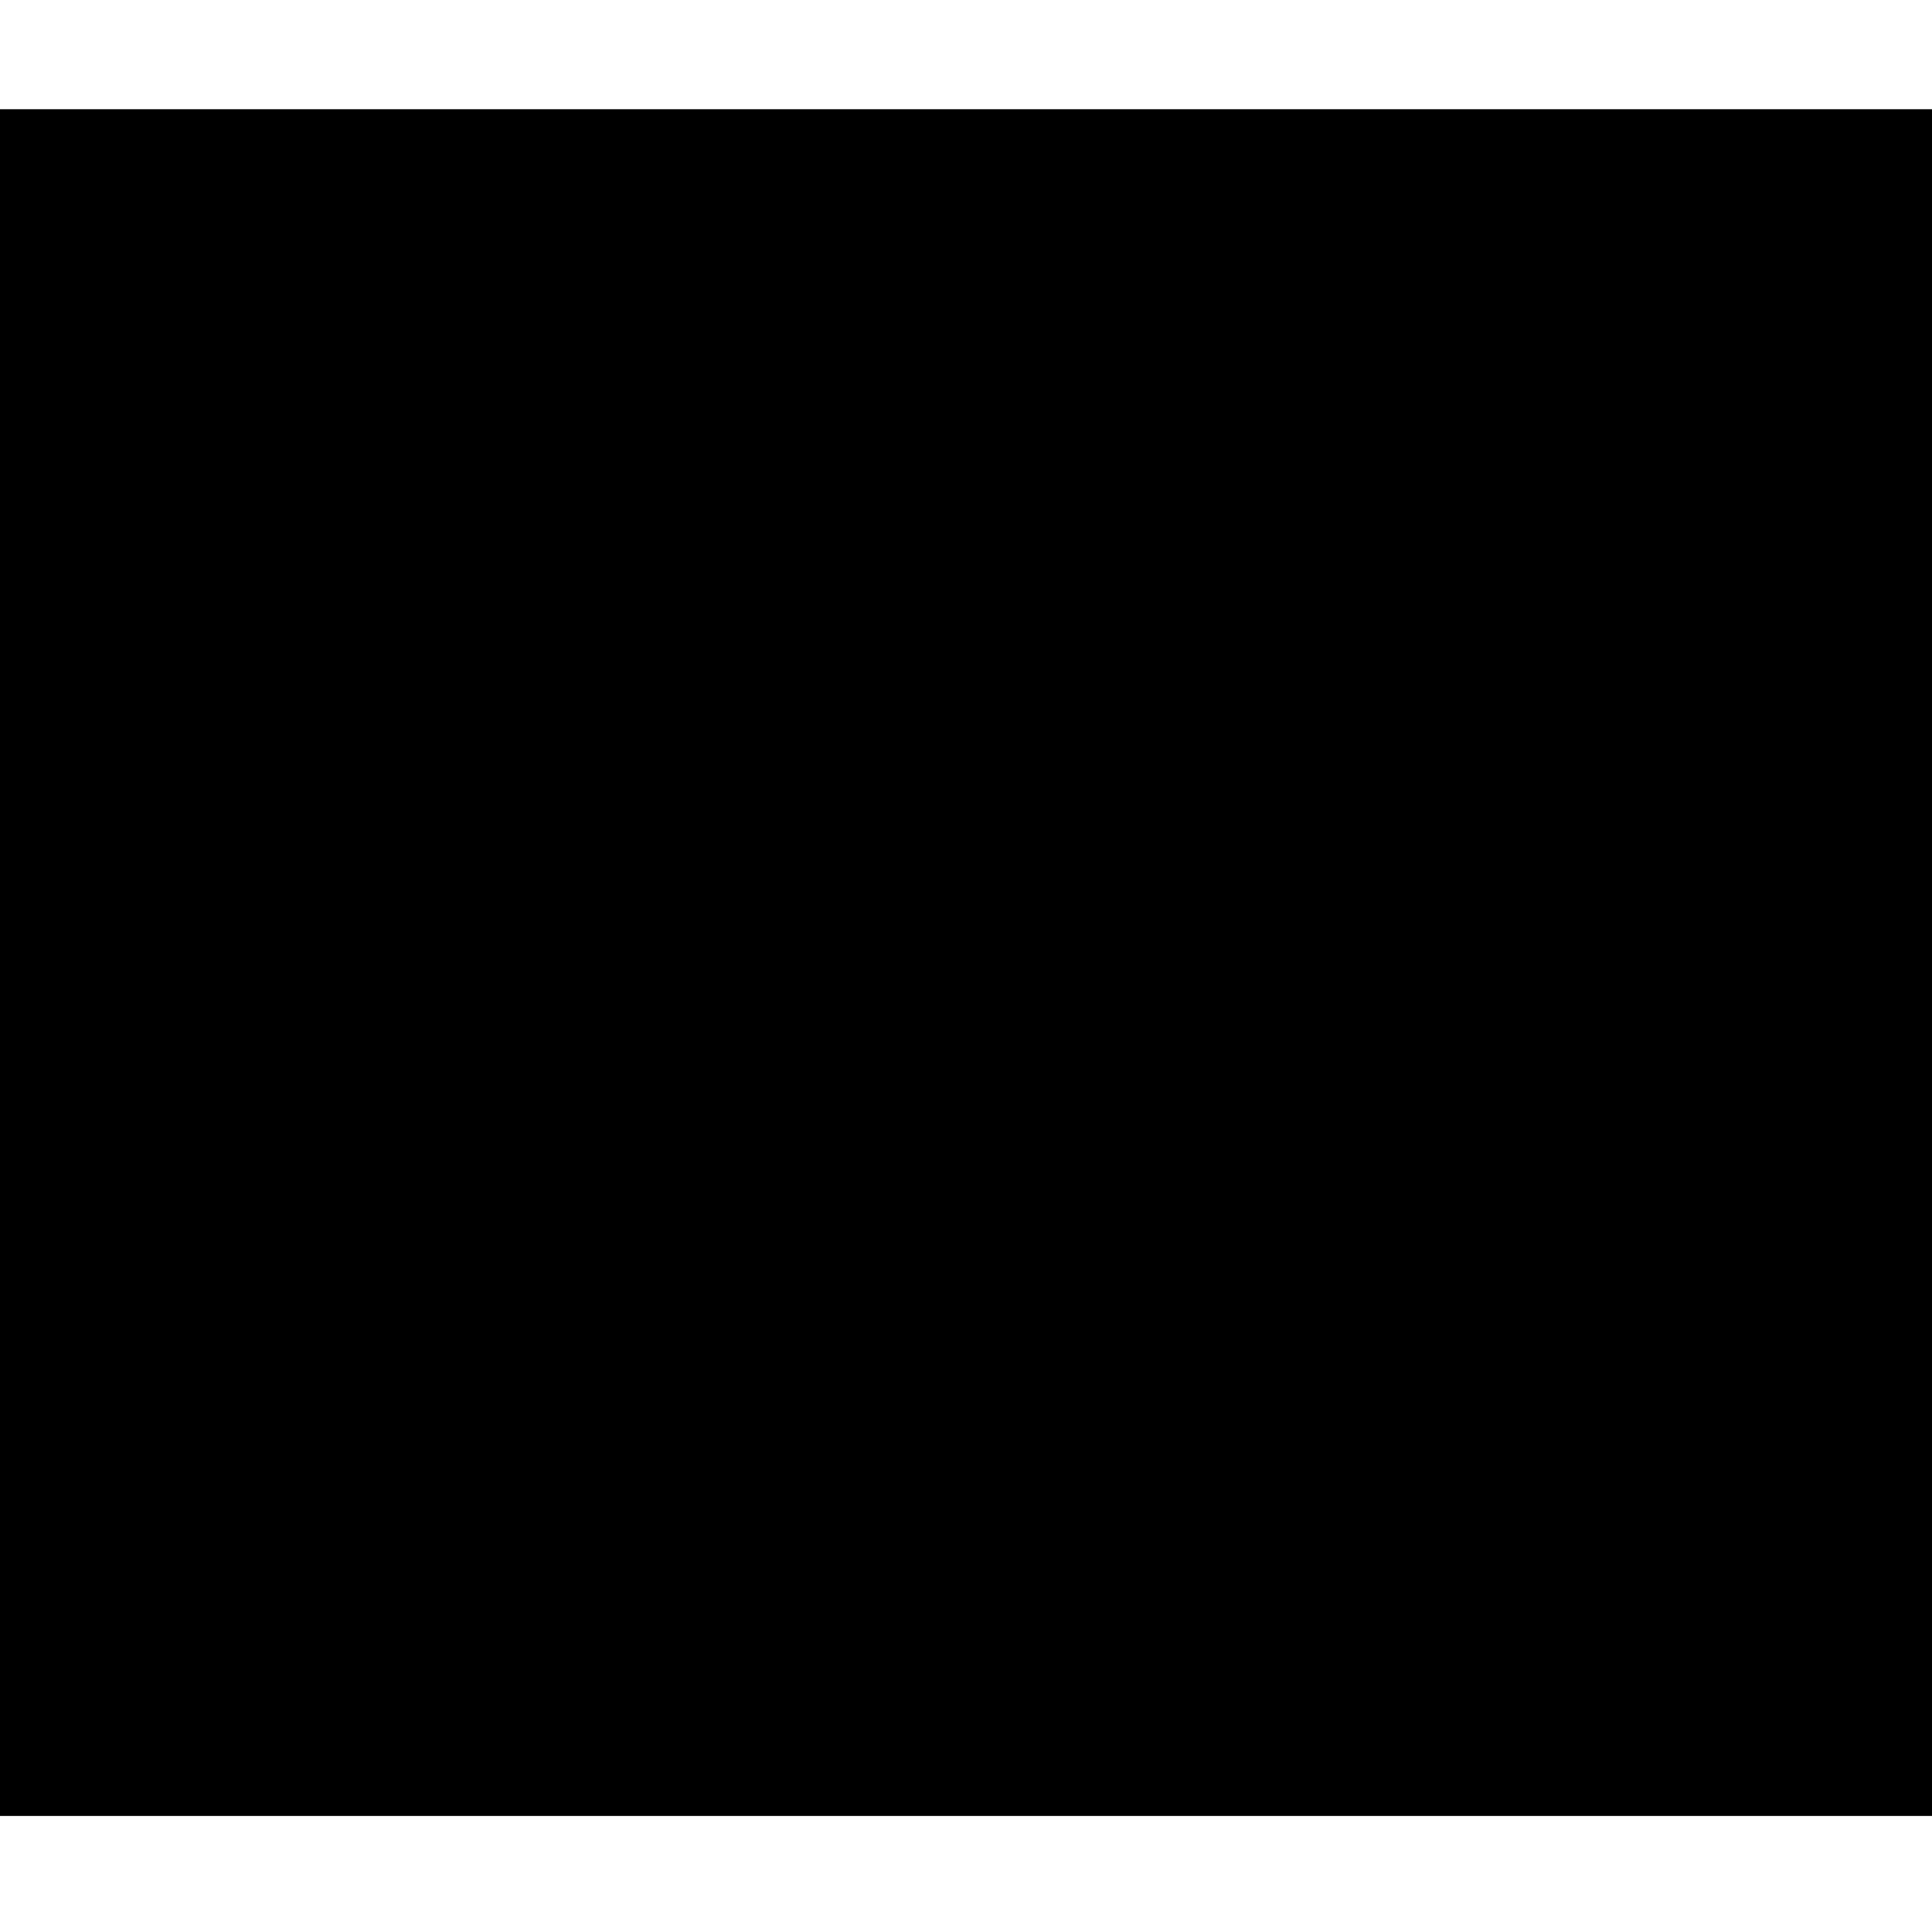
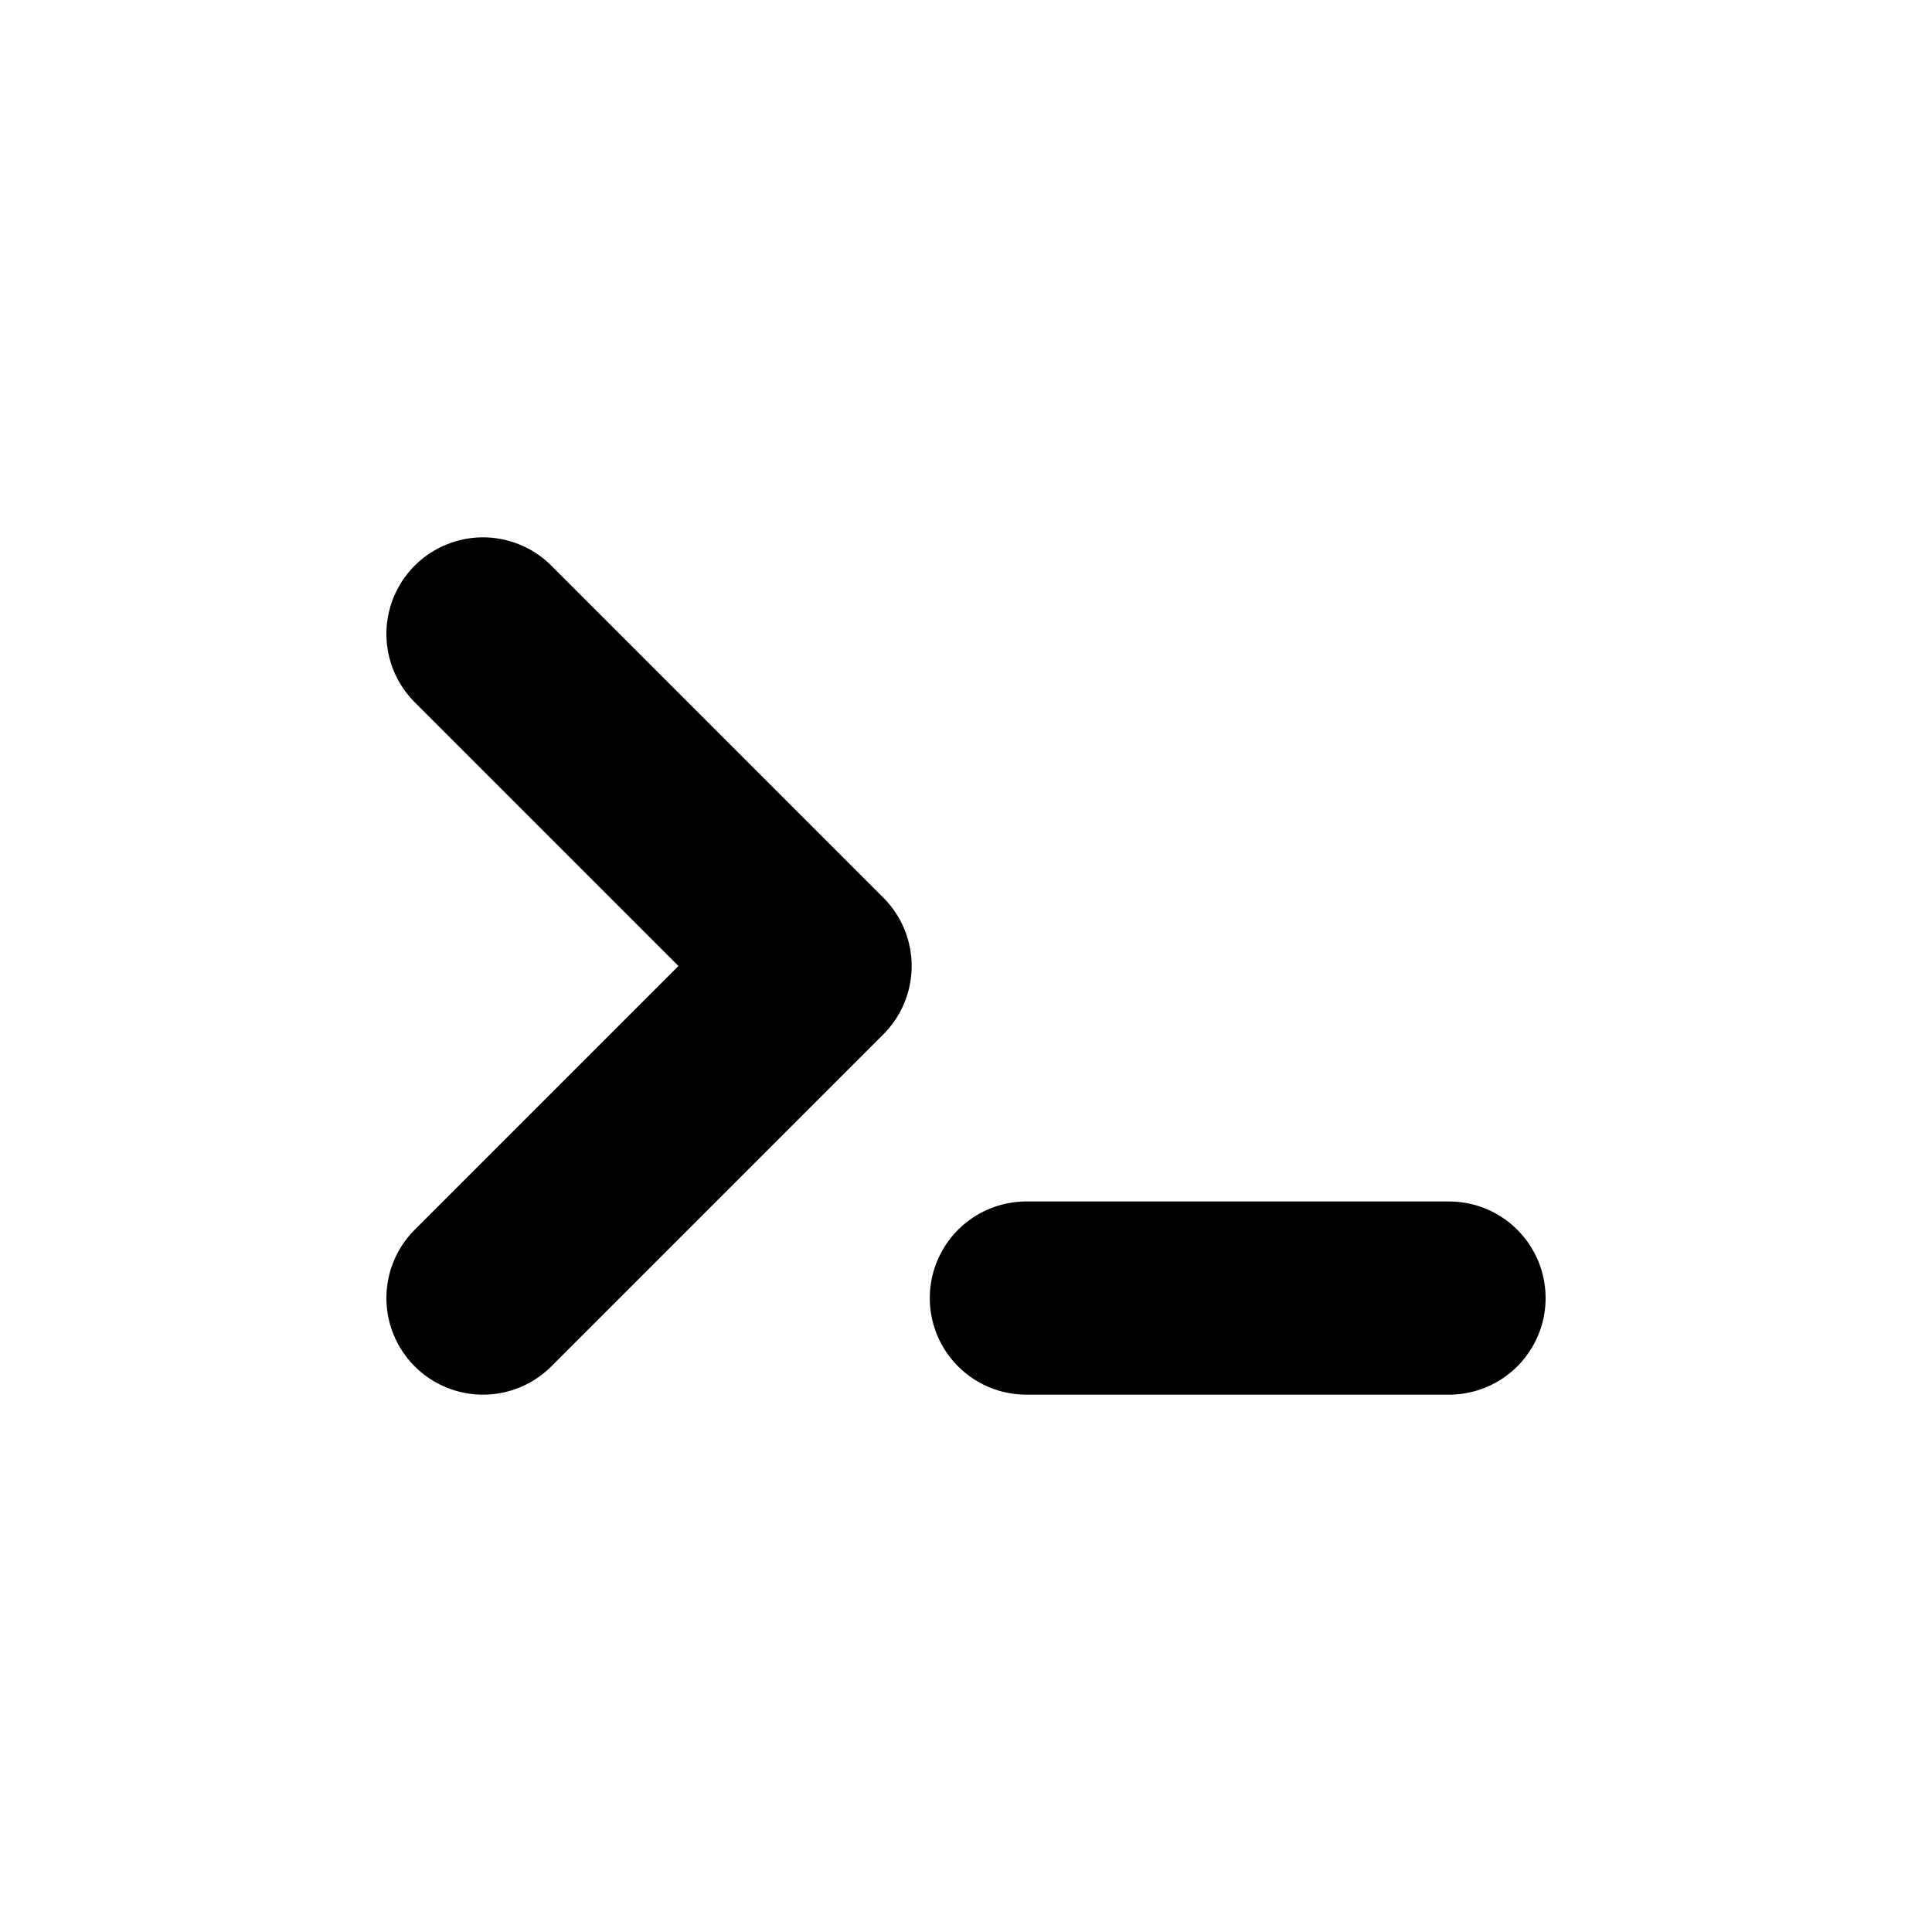
- <svg xmlns="http://www.w3.org/2000/svg" version="1.0" width="283pt" height="283pt" viewBox="0 0 283 283" preserveAspectRatio="xMidYMid meet">
-   <g transform="translate(0,283) scale(0.1,-0.1)" fill="#000000" stroke="none">
-     <path d="M0 1420 l0 -1250 1415 0 1415 0 0 1250 0 1250 -1415 0 -1415 0 0 -1250z" />
+ <svg xmlns="http://www.w3.org/2000/svg" viewBox="0 0 32 32">
+   <g fill="none" stroke="#000" stroke-width="3.2" stroke-linecap="round" stroke-linejoin="round">
+     <path d="M8 10.5 13.5 16 8 21.5" />
+     <path d="M17 21.5h7" />
  </g>
</svg>
